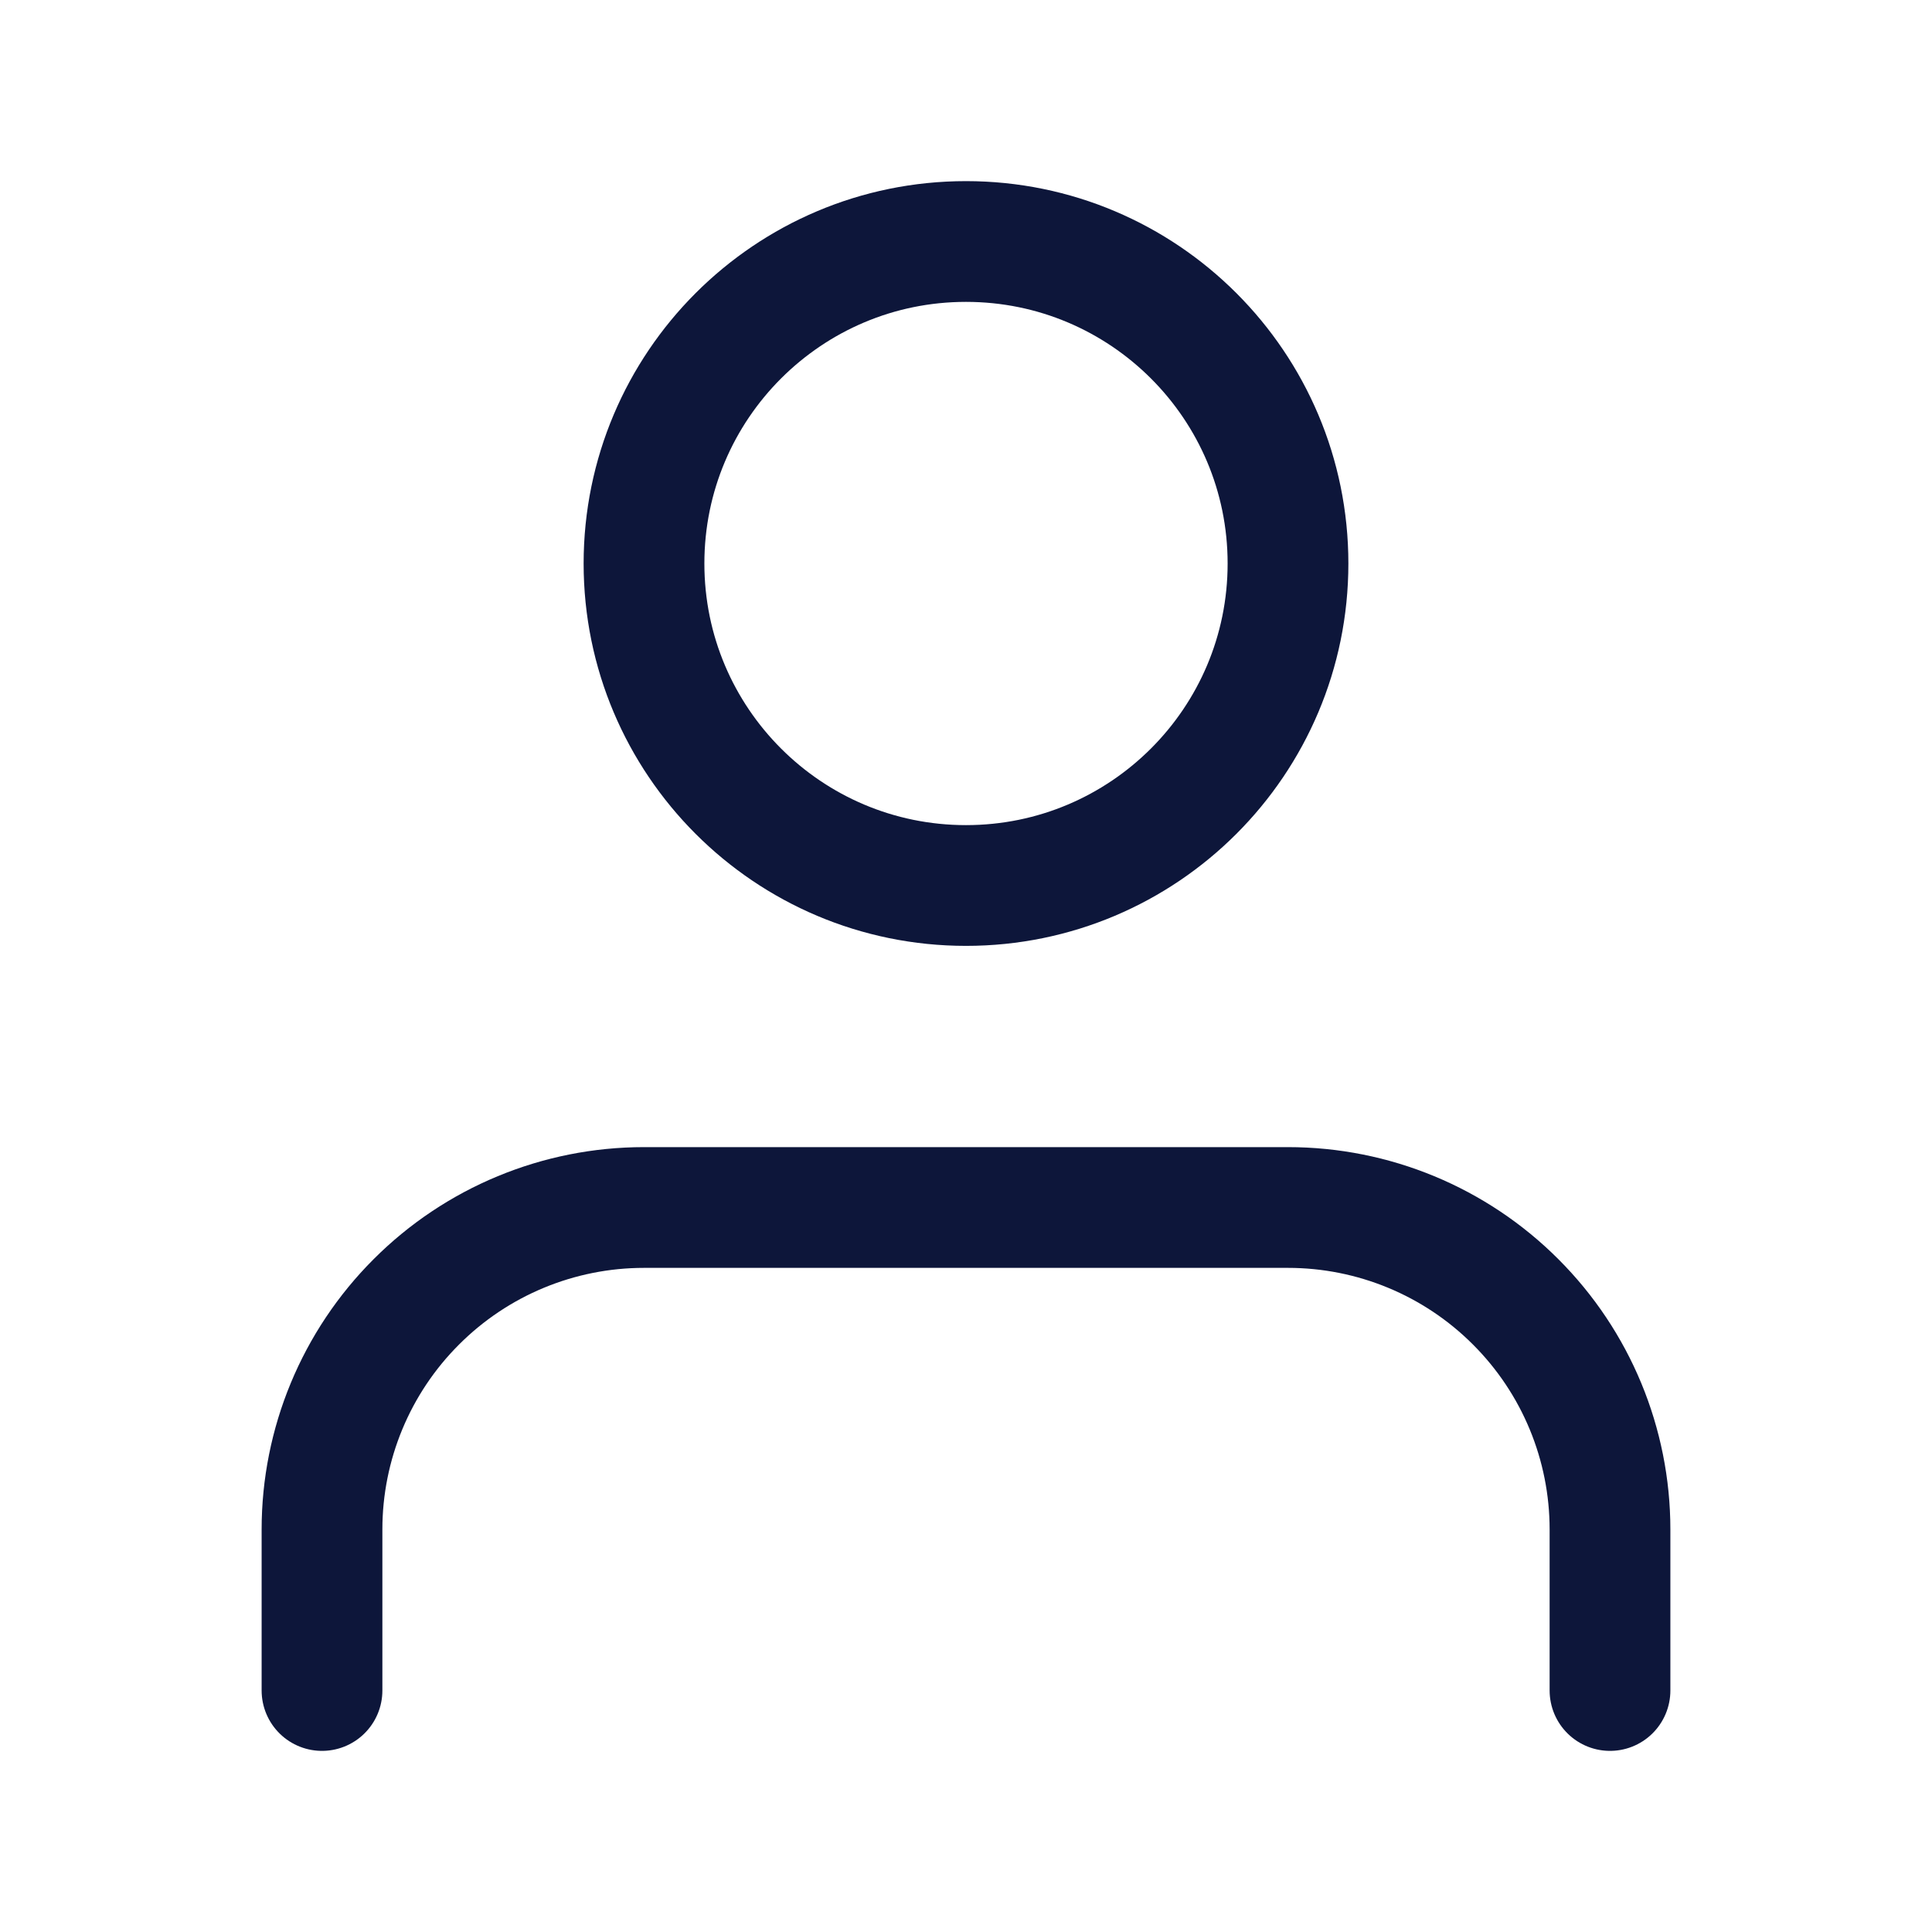
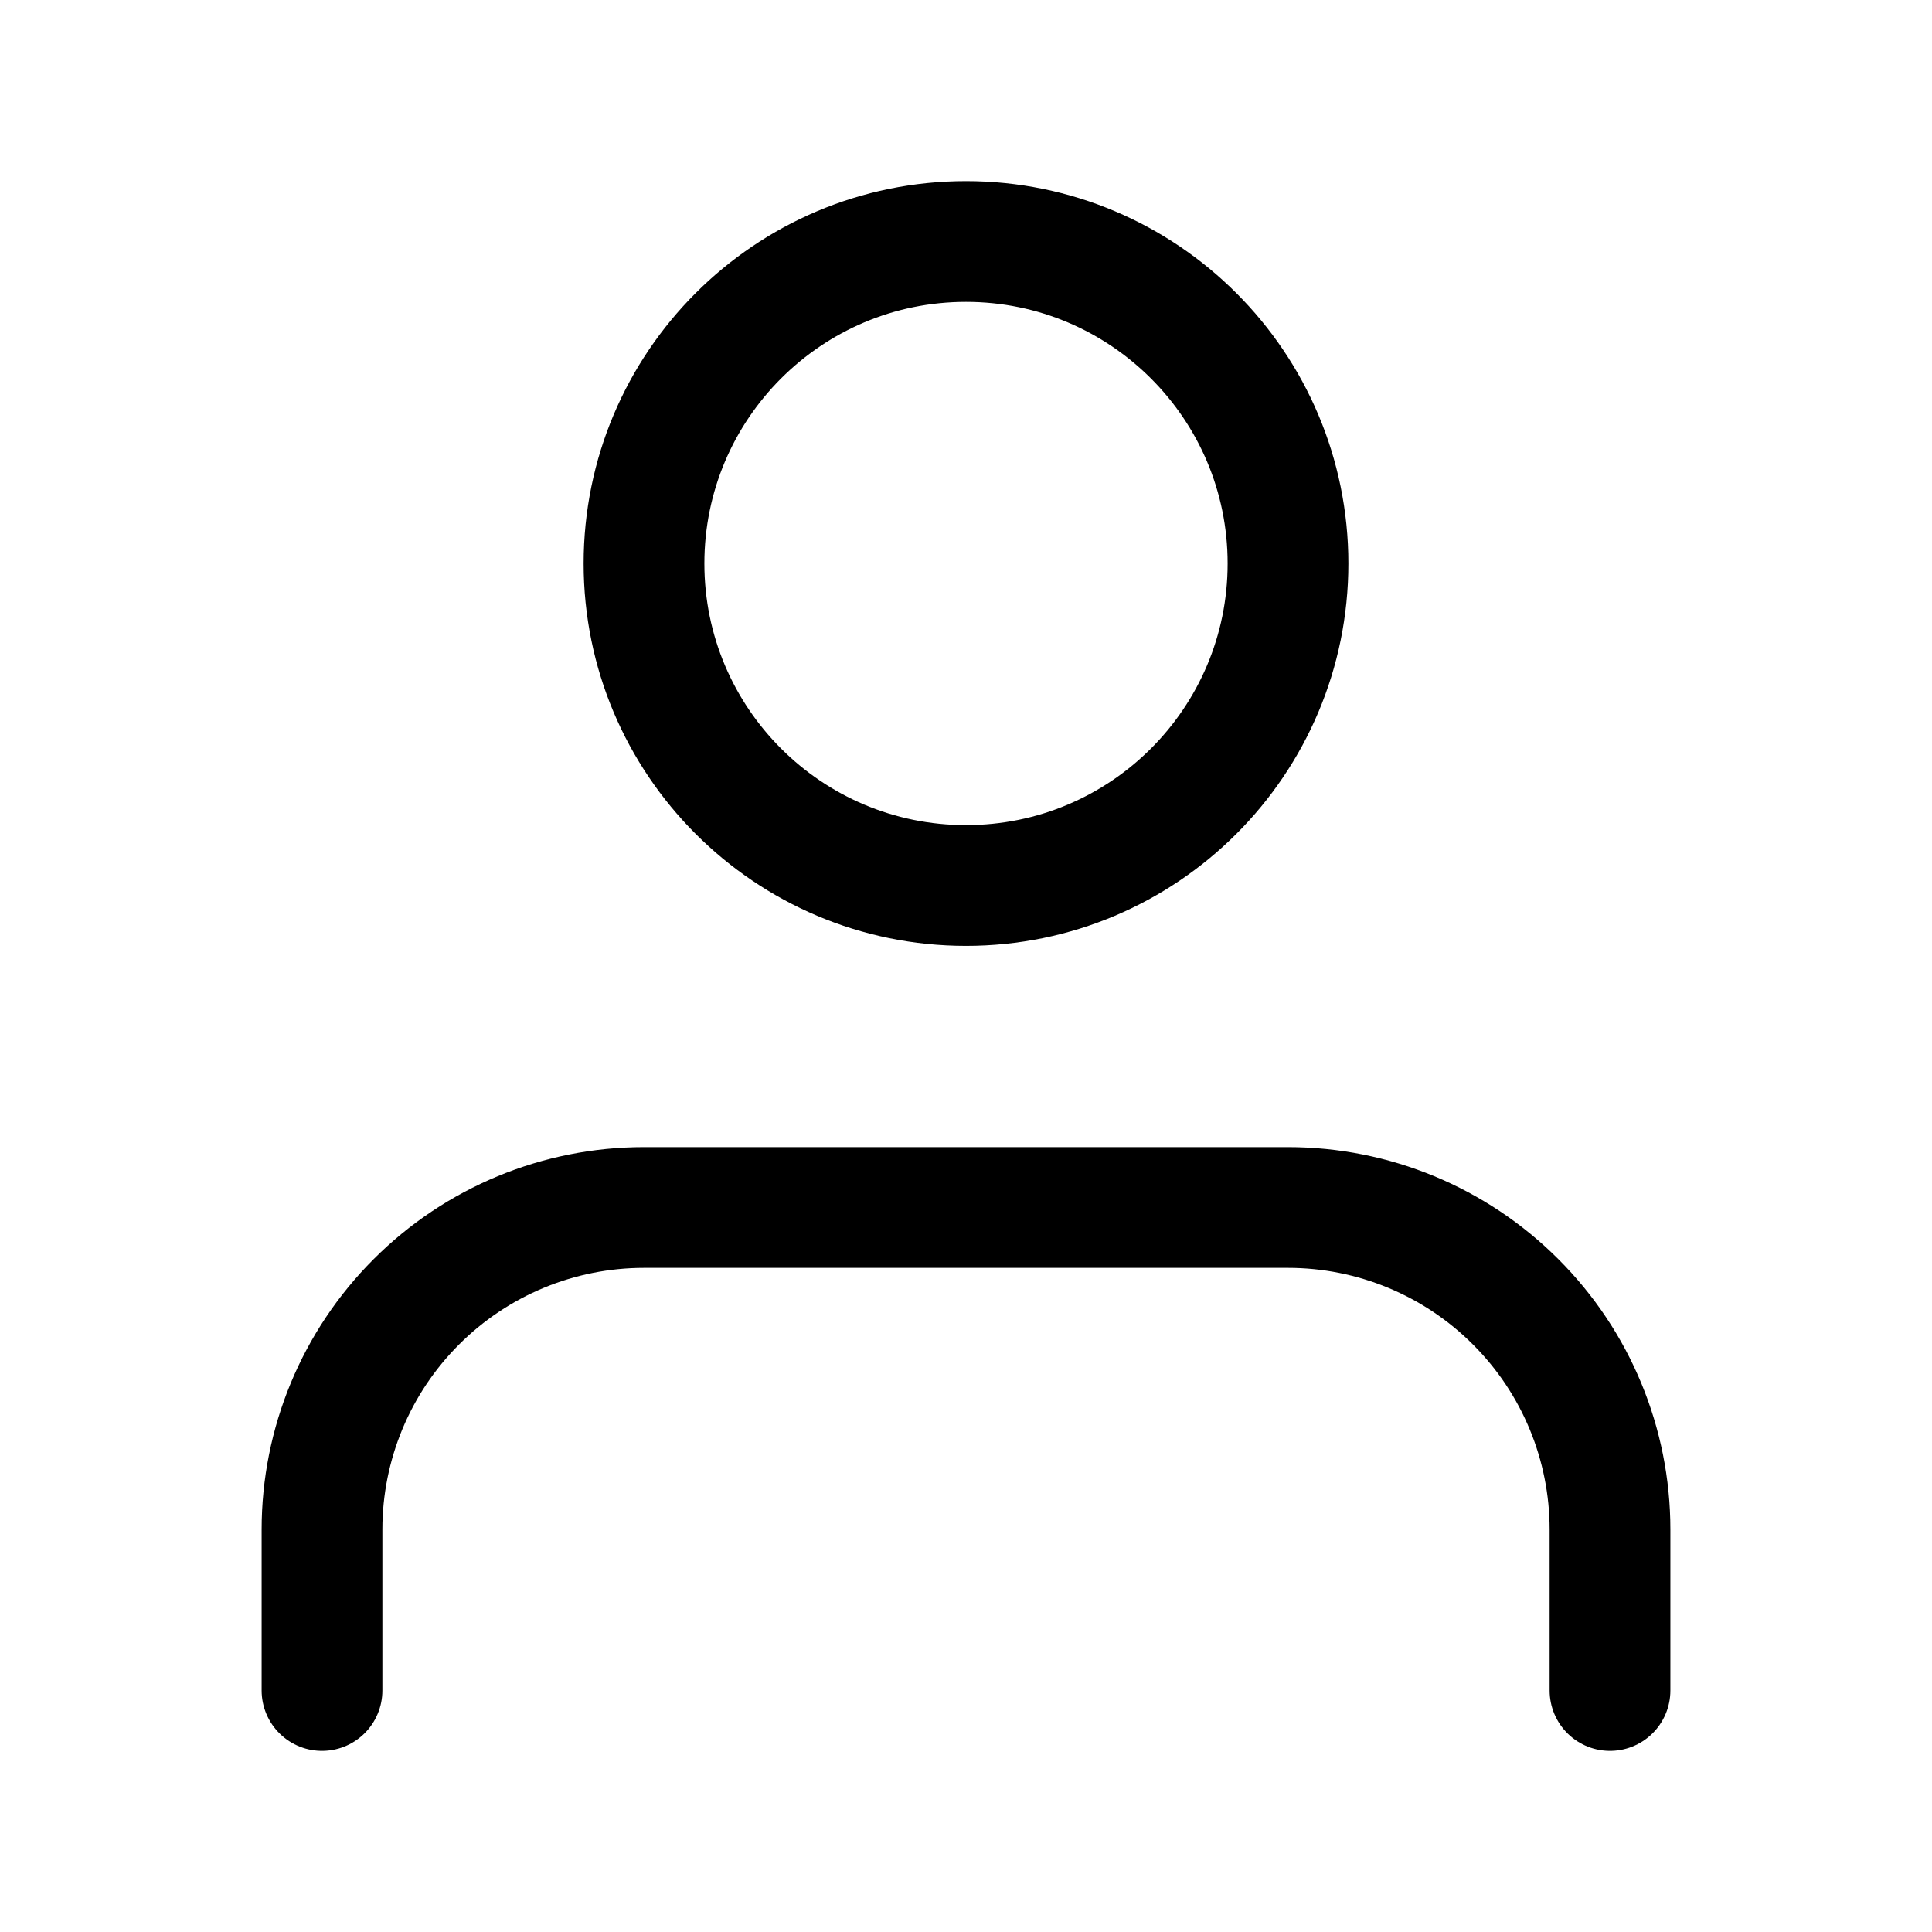
<svg xmlns="http://www.w3.org/2000/svg" width="24" height="24" viewBox="0 0 24 24" fill="none">
-   <path d="M20 21V19C20 17.939 19.579 16.922 18.828 16.172C18.078 15.421 17.061 15 16 15H8C6.939 15 5.922 15.421 5.172 16.172C4.421 16.922 4 17.939 4 19V21" stroke="#0D163A" stroke-width="1.5" stroke-linecap="round" stroke-linejoin="round" />
-   <path d="M12 11C14.209 11 16 9.209 16 7C16 4.791 14.209 3 12 3C9.791 3 8 4.791 8 7C8 9.209 9.791 11 12 11Z" stroke="#0D163A" stroke-width="1.5" stroke-linecap="round" stroke-linejoin="round" />
+   <path d="M20 21V19C20 17.939 19.579 16.922 18.828 16.172C18.078 15.421 17.061 15 16 15H8C6.939 15 5.922 15.421 5.172 16.172C4.421 16.922 4 17.939 4 19V21" stroke="currentColor" stroke-width="1.5" stroke-linecap="round" stroke-linejoin="round" />
+   <path d="M12 11C14.209 11 16 9.209 16 7C16 4.791 14.209 3 12 3C9.791 3 8 4.791 8 7C8 9.209 9.791 11 12 11Z" stroke="currentColor" stroke-width="1.5" stroke-linecap="round" stroke-linejoin="round" />
</svg>
